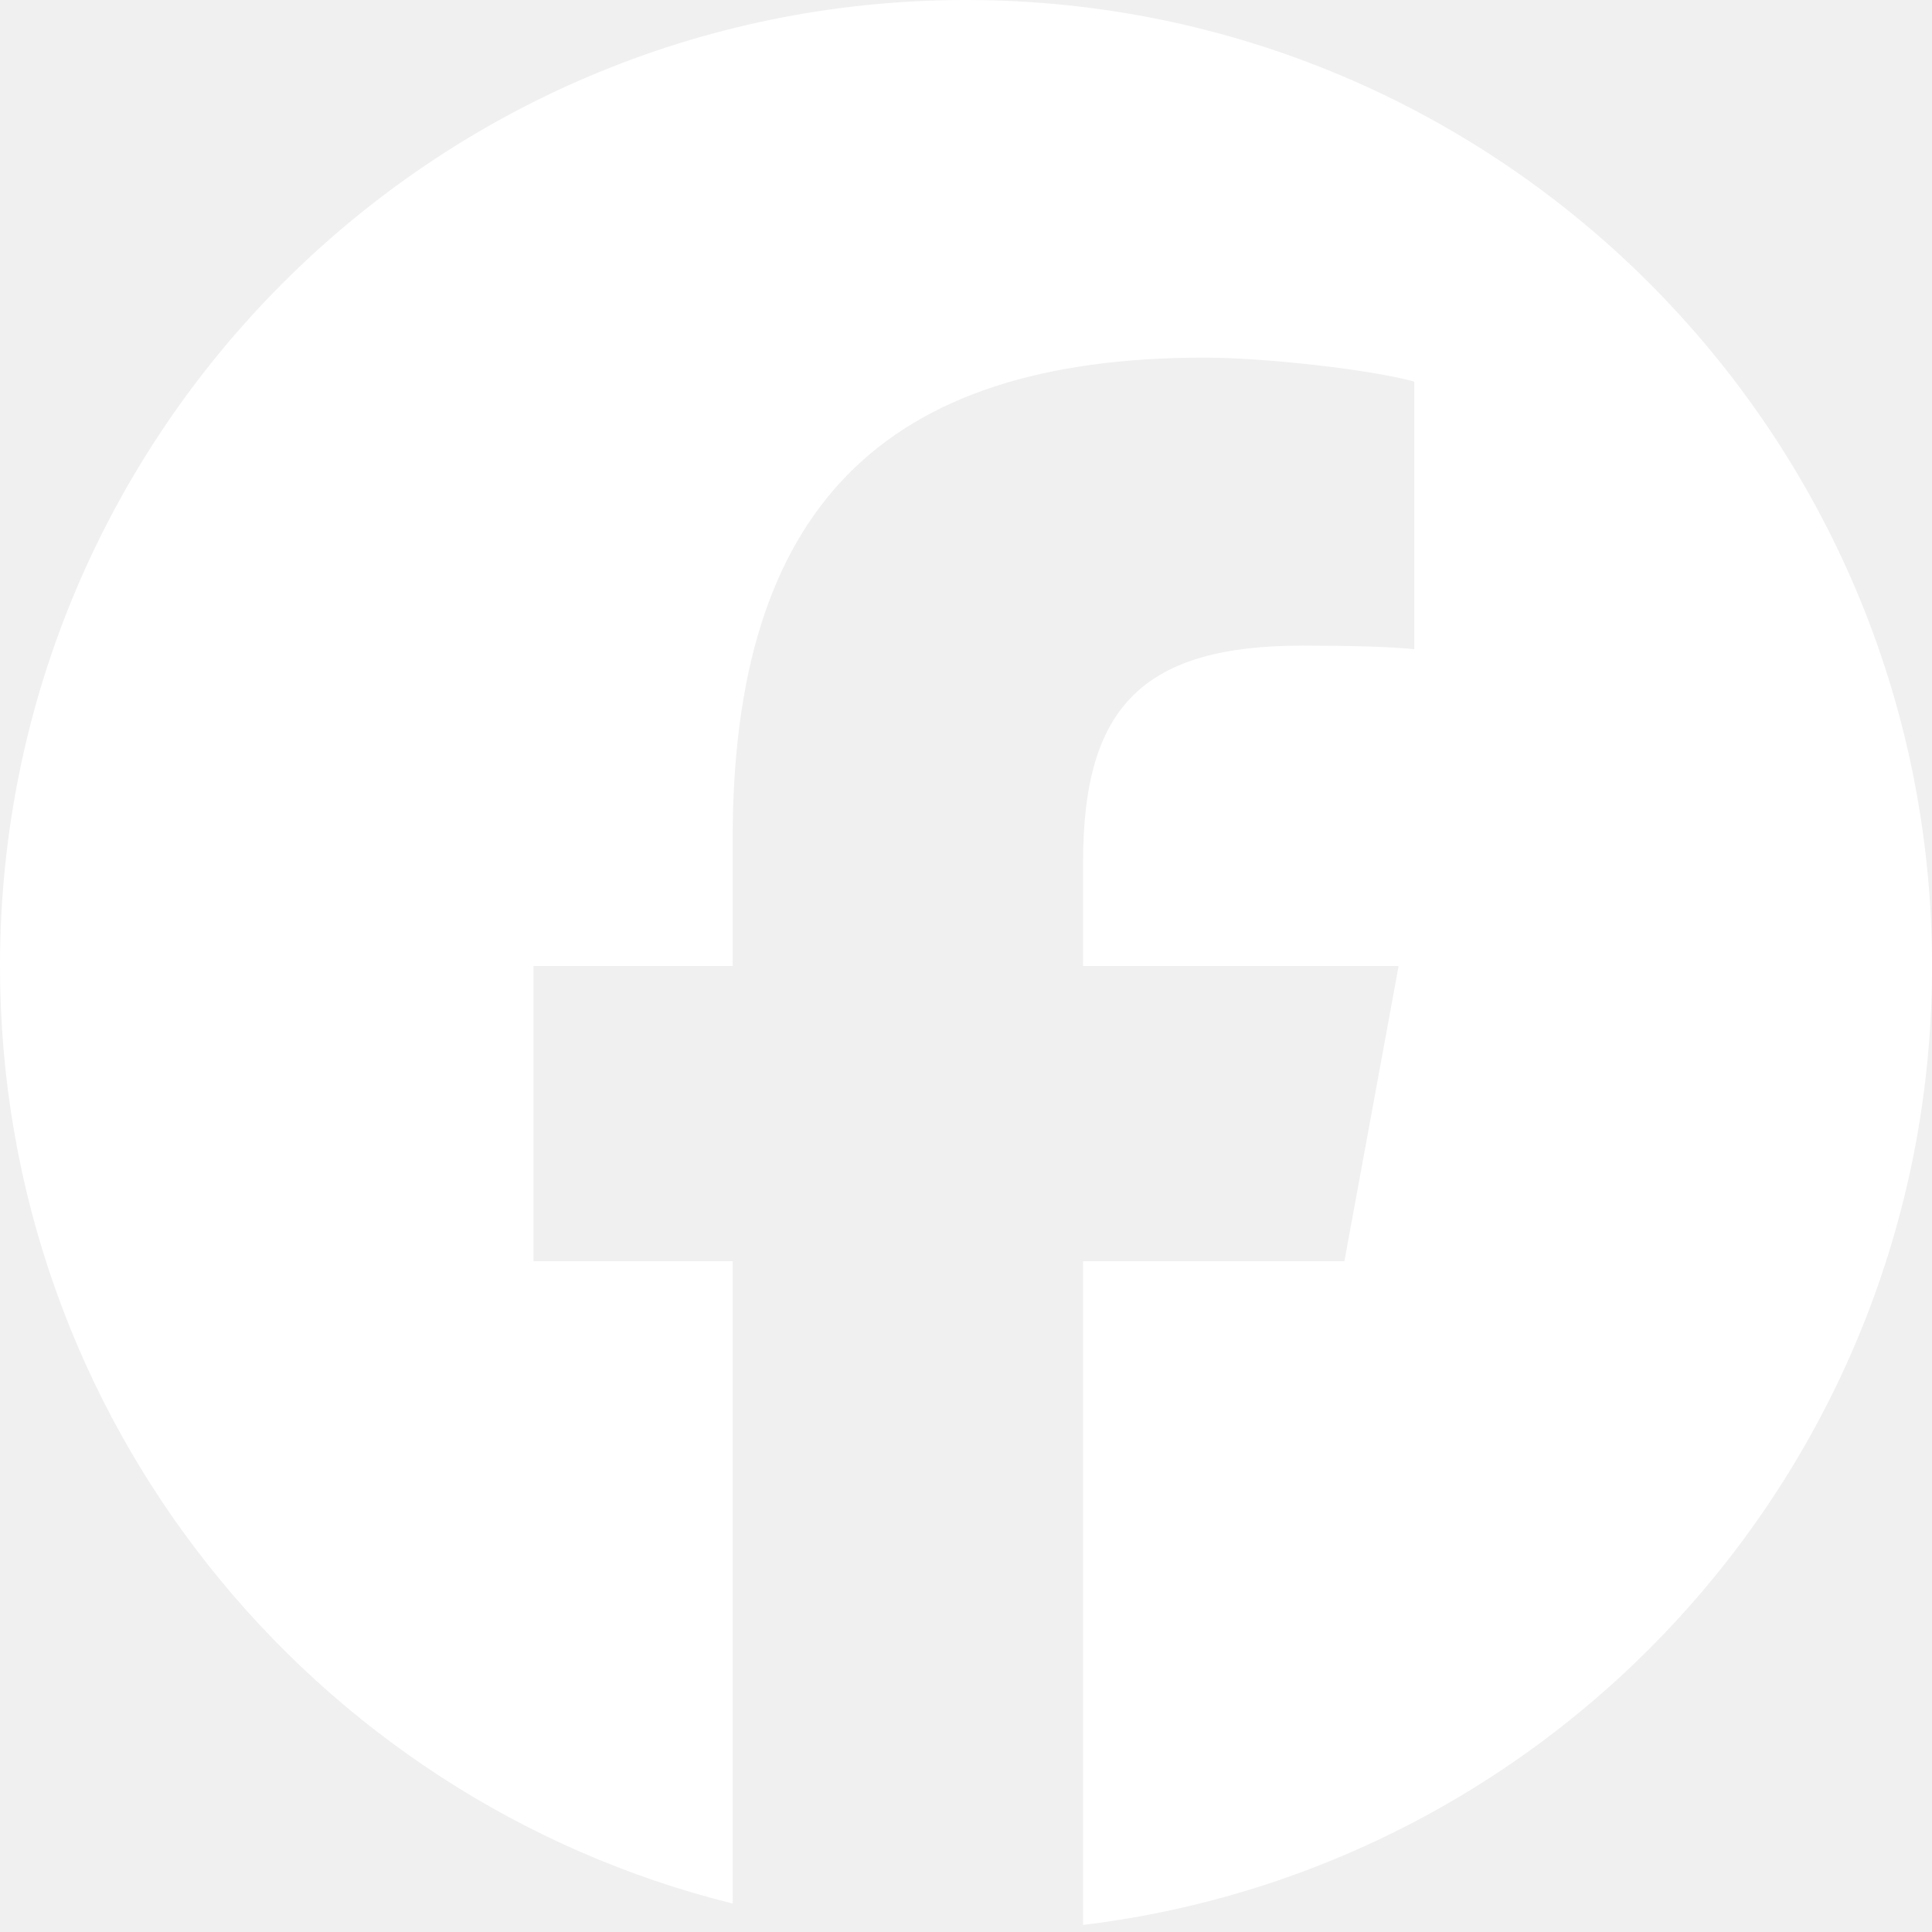
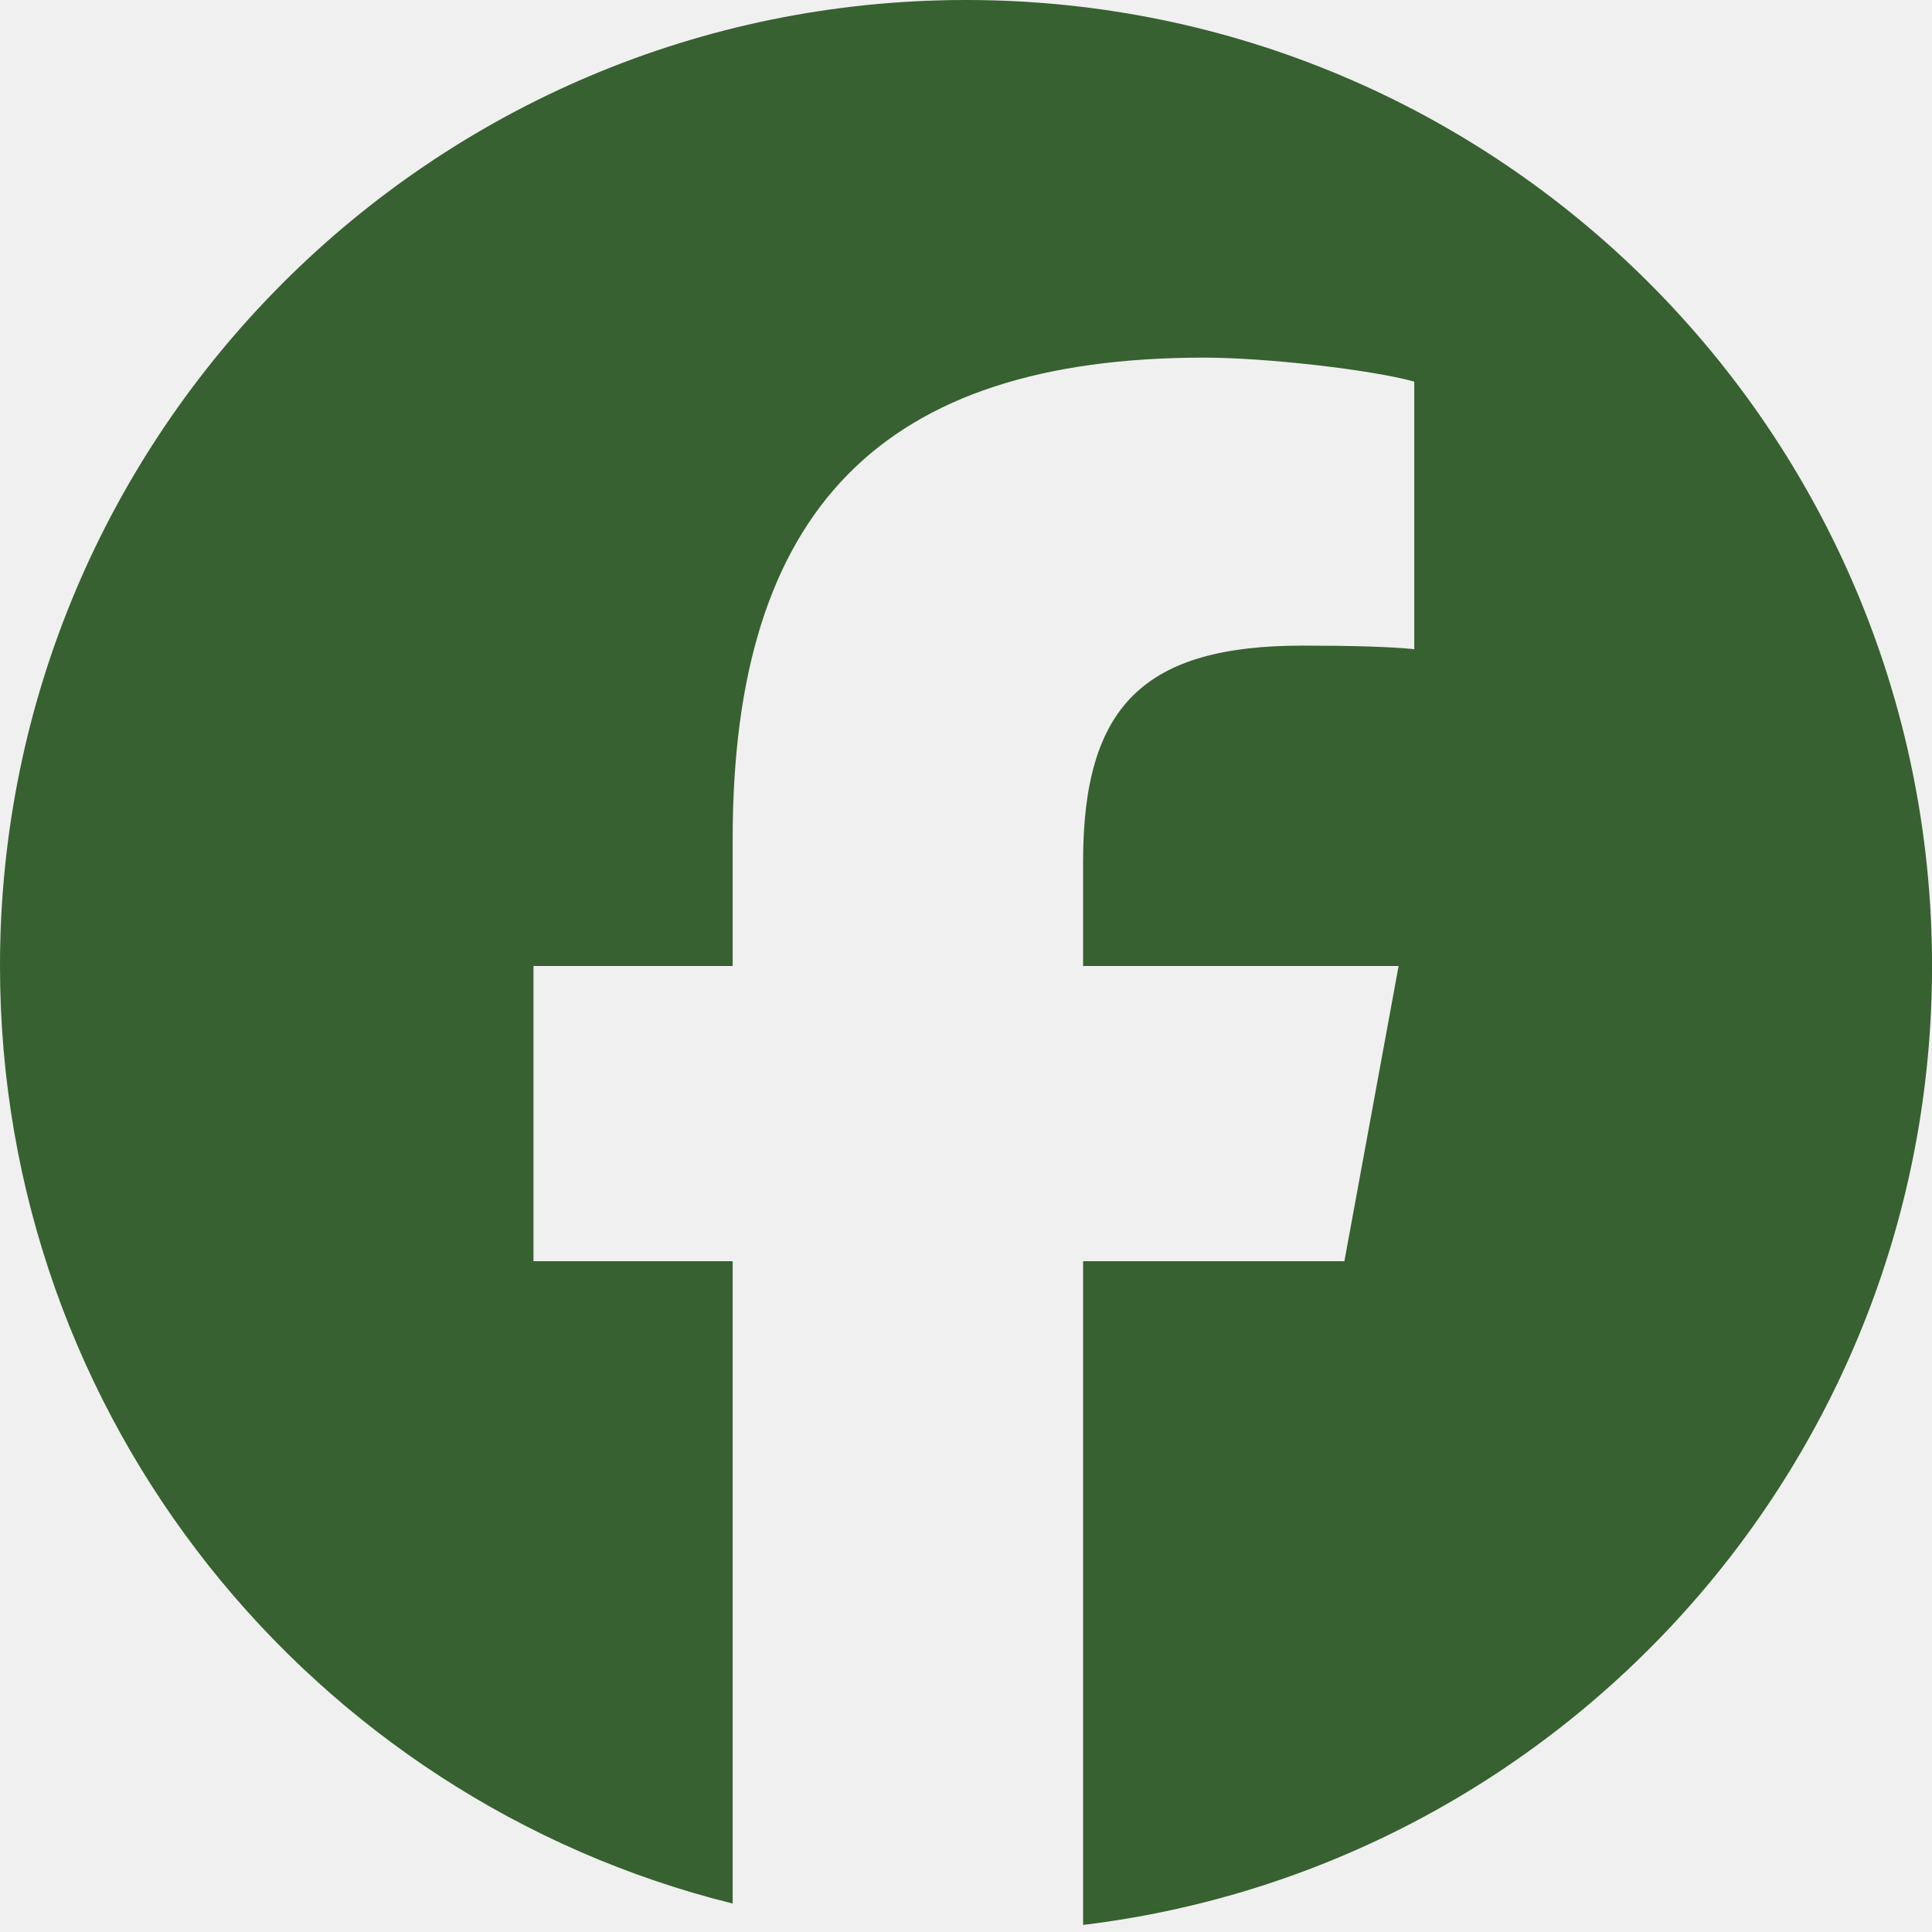
<svg xmlns="http://www.w3.org/2000/svg" width="48" height="48" viewBox="0 0 48 48" fill="none">
  <g clip-path="url(#clip0_43_189)">
-     <path d="M24 0C10.745 0 0 10.745 0 24C0 35.255 7.749 44.7 18.203 47.293V31.334H13.254V24H18.203V20.84C18.203 12.671 21.899 8.885 29.919 8.885C31.44 8.885 34.064 9.183 35.137 9.481V16.129C34.571 16.069 33.587 16.04 32.364 16.04C28.429 16.04 26.909 17.531 26.909 21.406V24H34.748L33.401 31.334H26.909V47.824C38.793 46.389 48.001 36.271 48.001 24C48 10.745 37.255 0 24 0Z" fill="white" />
+     <path d="M24 0C10.745 0 0 10.745 0 24C0 35.255 7.749 44.7 18.203 47.293V31.334H13.254V24H18.203V20.84C18.203 12.671 21.899 8.885 29.919 8.885C31.44 8.885 34.064 9.183 35.137 9.481V16.129C34.571 16.069 33.587 16.04 32.364 16.04C28.429 16.04 26.909 17.531 26.909 21.406V24H34.748L33.401 31.334H26.909V47.824C38.793 46.389 48.001 36.271 48.001 24C48 10.745 37.255 0 24 0Z" fill="#376130" />
  </g>
  <defs>
    <clipPath id="clip0_43_189">
      <rect width="48" height="48" fill="white" />
    </clipPath>
  </defs>
</svg>
